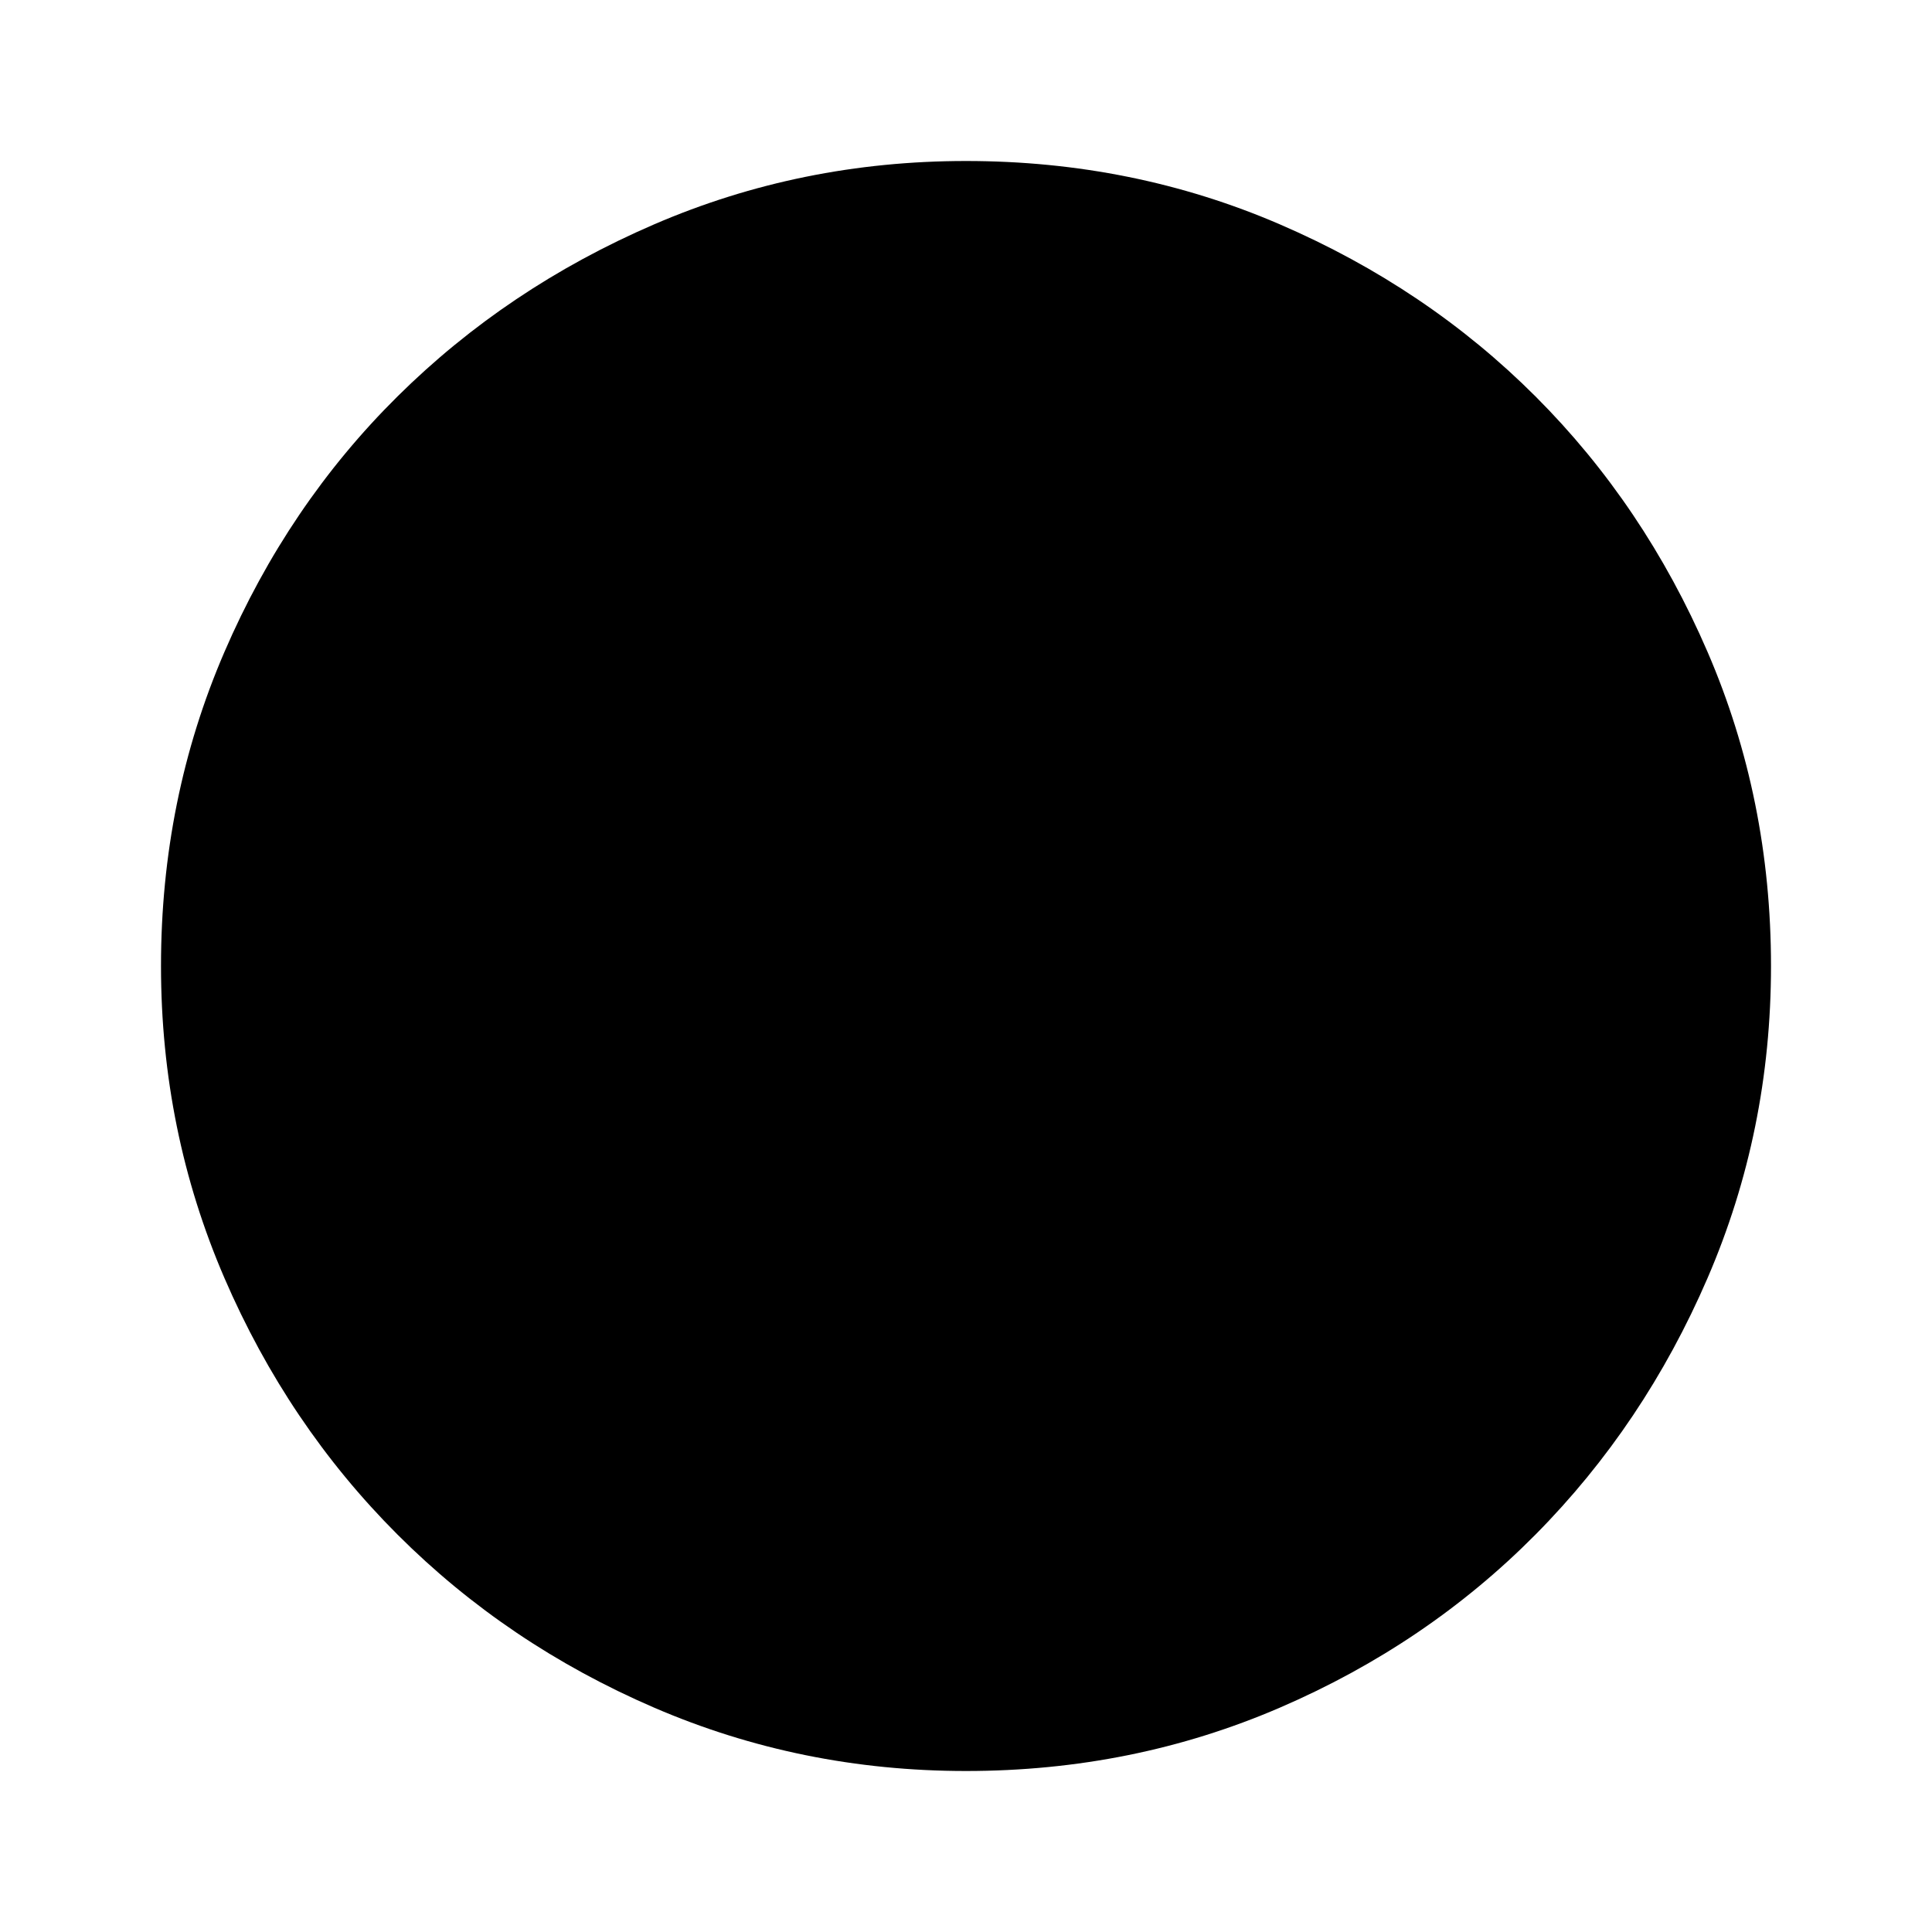
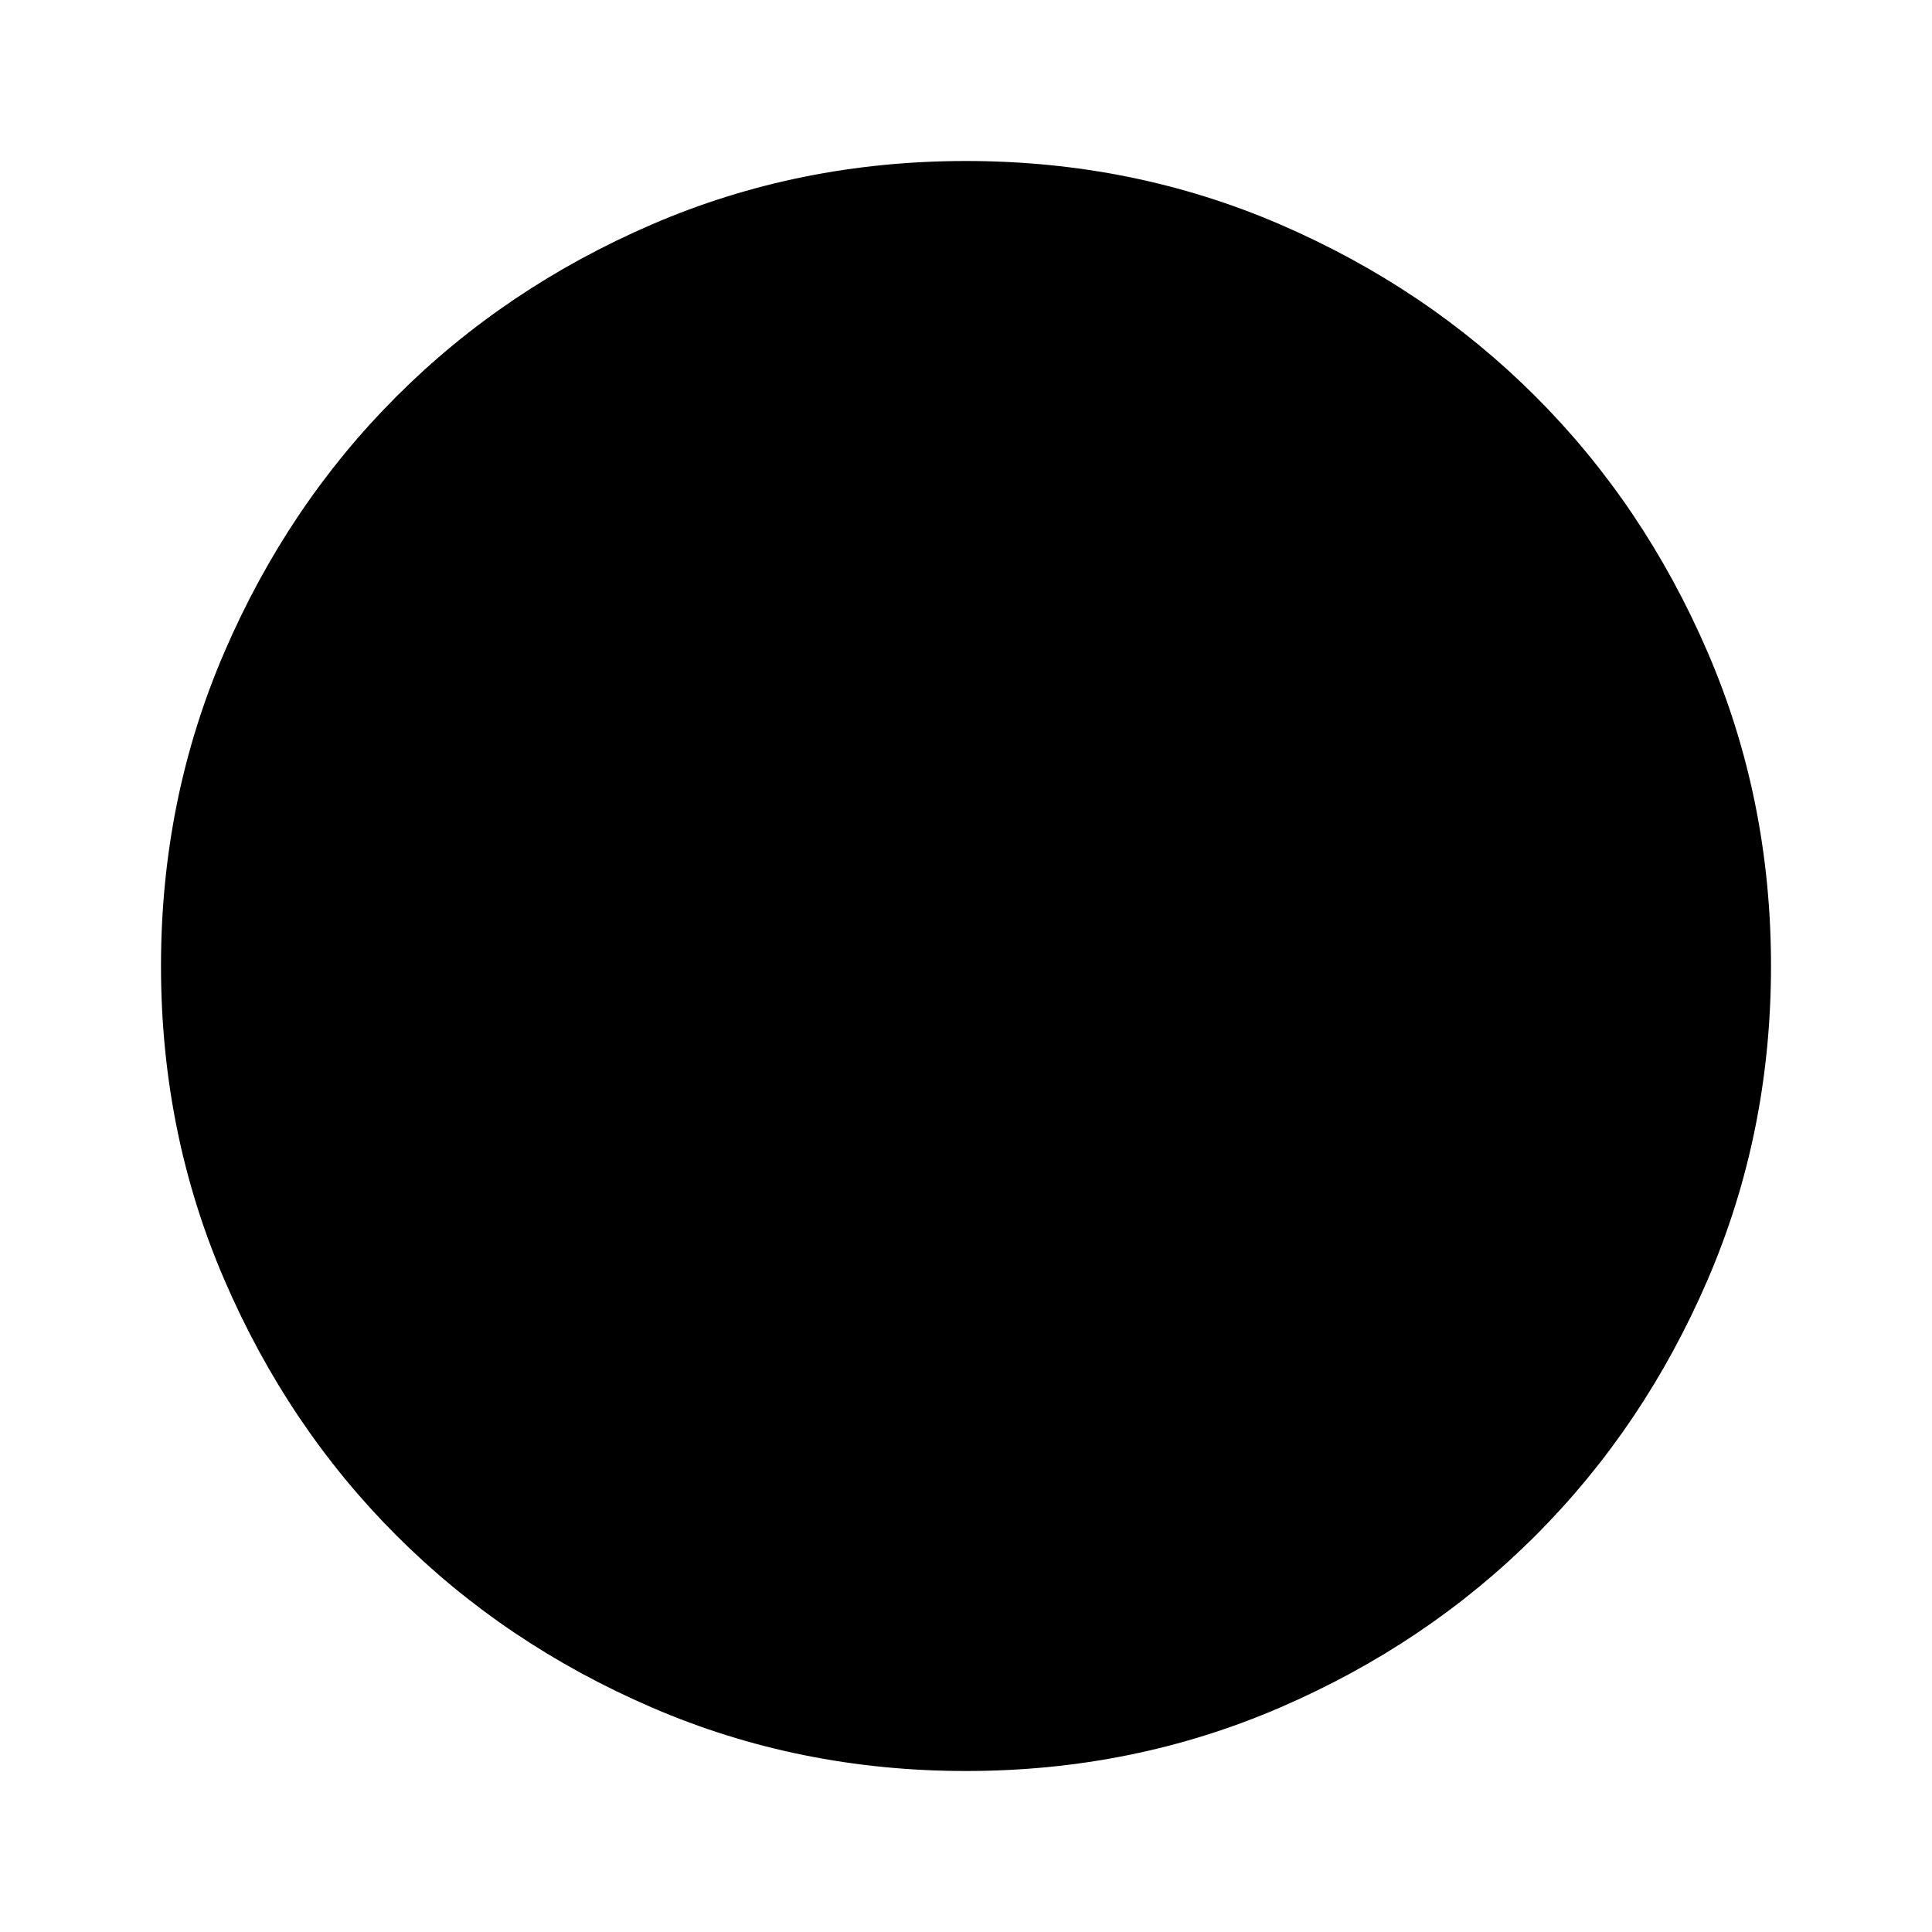
- <svg xmlns="http://www.w3.org/2000/svg" height="48" width="48">
-   <path d="M24 44q-4.1 0-7.75-1.575-3.65-1.575-6.375-4.3-2.725-2.725-4.3-6.375Q4 28.1 4 24q0-4.15 1.575-7.8 1.575-3.65 4.3-6.35 2.725-2.7 6.375-4.275Q19.9 4 24 4q4.15 0 7.8 1.575 3.65 1.575 6.35 4.275 2.7 2.7 4.275 6.35Q44 19.85 44 24q0 4.1-1.575 7.75-1.575 3.65-4.275 6.375t-6.35 4.3Q28.15 44 24 44Zm0-3q7.1 0 12.05-4.975Q41 31.05 41 24q0-7.1-4.95-12.05Q31.1 7 24 7q-7.05 0-12.025 4.95Q7 16.9 7 24q0 7.05 4.975 12.025Q16.95 41 24 41Zm0 0q-7.05 0-12.025-4.975Q7 31.05 7 24q0-7.1 4.975-12.05Q16.95 7 24 7q7.1 0 12.05 4.95Q41 16.9 41 24q0 7.05-4.95 12.025Q31.1 41 24 41Z" />
+ <svg xmlns="http://www.w3.org/2000/svg" height="24" width="24">
+   <path d="M12 22q-2.075 0-3.9-.788-1.825-.787-3.175-2.137-1.35-1.35-2.137-3.175Q2 14.075 2 12t.788-3.9q.787-1.825 2.137-3.175 1.35-1.35 3.175-2.138Q9.925 2 12 2t3.9.787q1.825.788 3.175 2.138 1.35 1.35 2.137 3.175Q22 9.925 22 12t-.788 3.9q-.787 1.825-2.137 3.175-1.35 1.35-3.175 2.137Q14.075 22 12 22Zm0-2q3.35 0 5.675-2.325Q20 15.35 20 12q0-3.35-2.325-5.675Q15.35 4 12 4 8.65 4 6.325 6.325 4 8.65 4 12q0 3.35 2.325 5.675Q8.65 20 12 20Zm0 0q-3.35 0-5.675-2.325Q4 15.35 4 12q0-3.35 2.325-5.675Q8.65 4 12 4q3.35 0 5.675 2.325Q20 8.65 20 12q0 3.35-2.325 5.675Q15.35 20 12 20Z" />
</svg>
